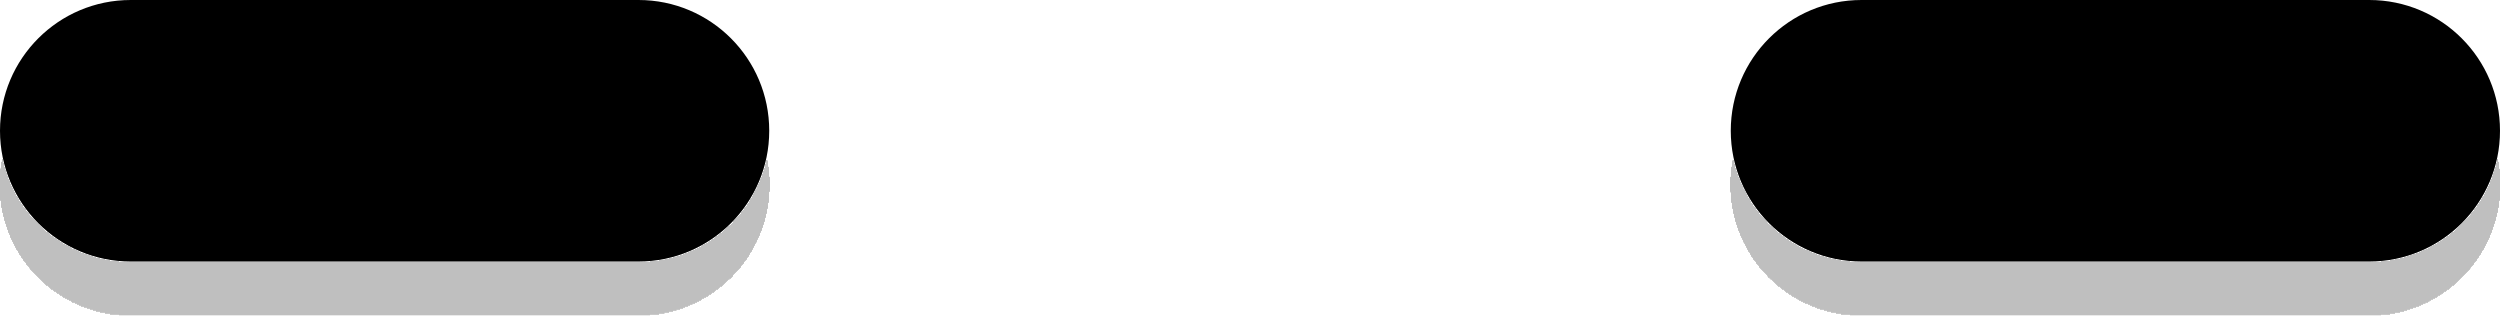
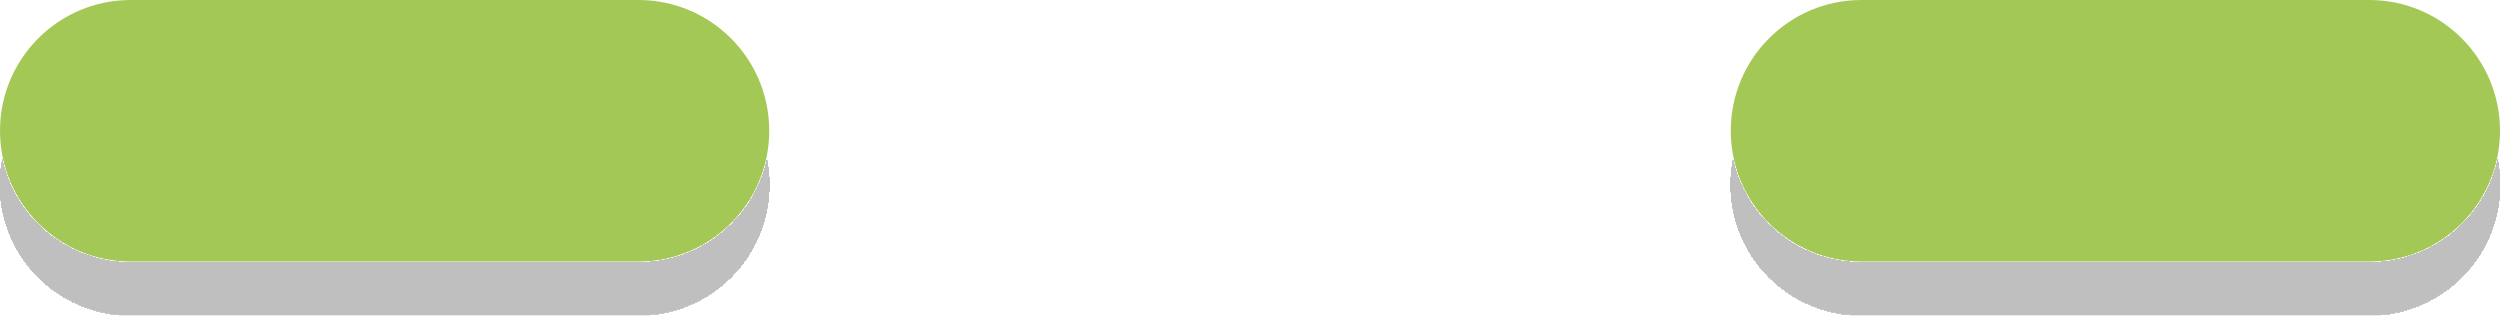
<svg xmlns="http://www.w3.org/2000/svg" width="32.5" height="4.1" viewBox="0 0 325 41" fill="none">
  <g filter="url(#filter0_d_144_264)">
-     <rect width="100" height="34" rx="17" fill="currentColor" />
-     <rect x="225" width="100" height="34" rx="17" fill="currentColor" />
+     <rect width="100" height="34" rx="17" fill="#A4C856" />
+     <rect x="225" width="100" height="34" rx="17" fill="#A4C856" />
  </g>
  <defs>
    <filter id="filter0_d_144_264" x="0" y="0" width="325" height="41" filterUnits="userSpaceOnUse" color-interpolation-filters="sRGB">
      <feFlood flood-opacity="0" result="BackgroundImageFix" />
      <feColorMatrix in="SourceAlpha" type="matrix" values="0 0 0 0 0 0 0 0 0 0 0 0 0 0 0 0 0 0 127 0" result="hardAlpha" />
      <feOffset dy="7" />
      <feComposite in2="hardAlpha" operator="out" />
      <feColorMatrix type="matrix" values="0 0 0 0 0 0 0 0 0 0 0 0 0 0 0 0 0 0 0.25 0" />
      <feBlend mode="normal" in2="BackgroundImageFix" result="effect1_dropShadow_144_264" />
      <feBlend mode="normal" in="SourceGraphic" in2="effect1_dropShadow_144_264" result="shape" />
    </filter>
  </defs>
</svg>
